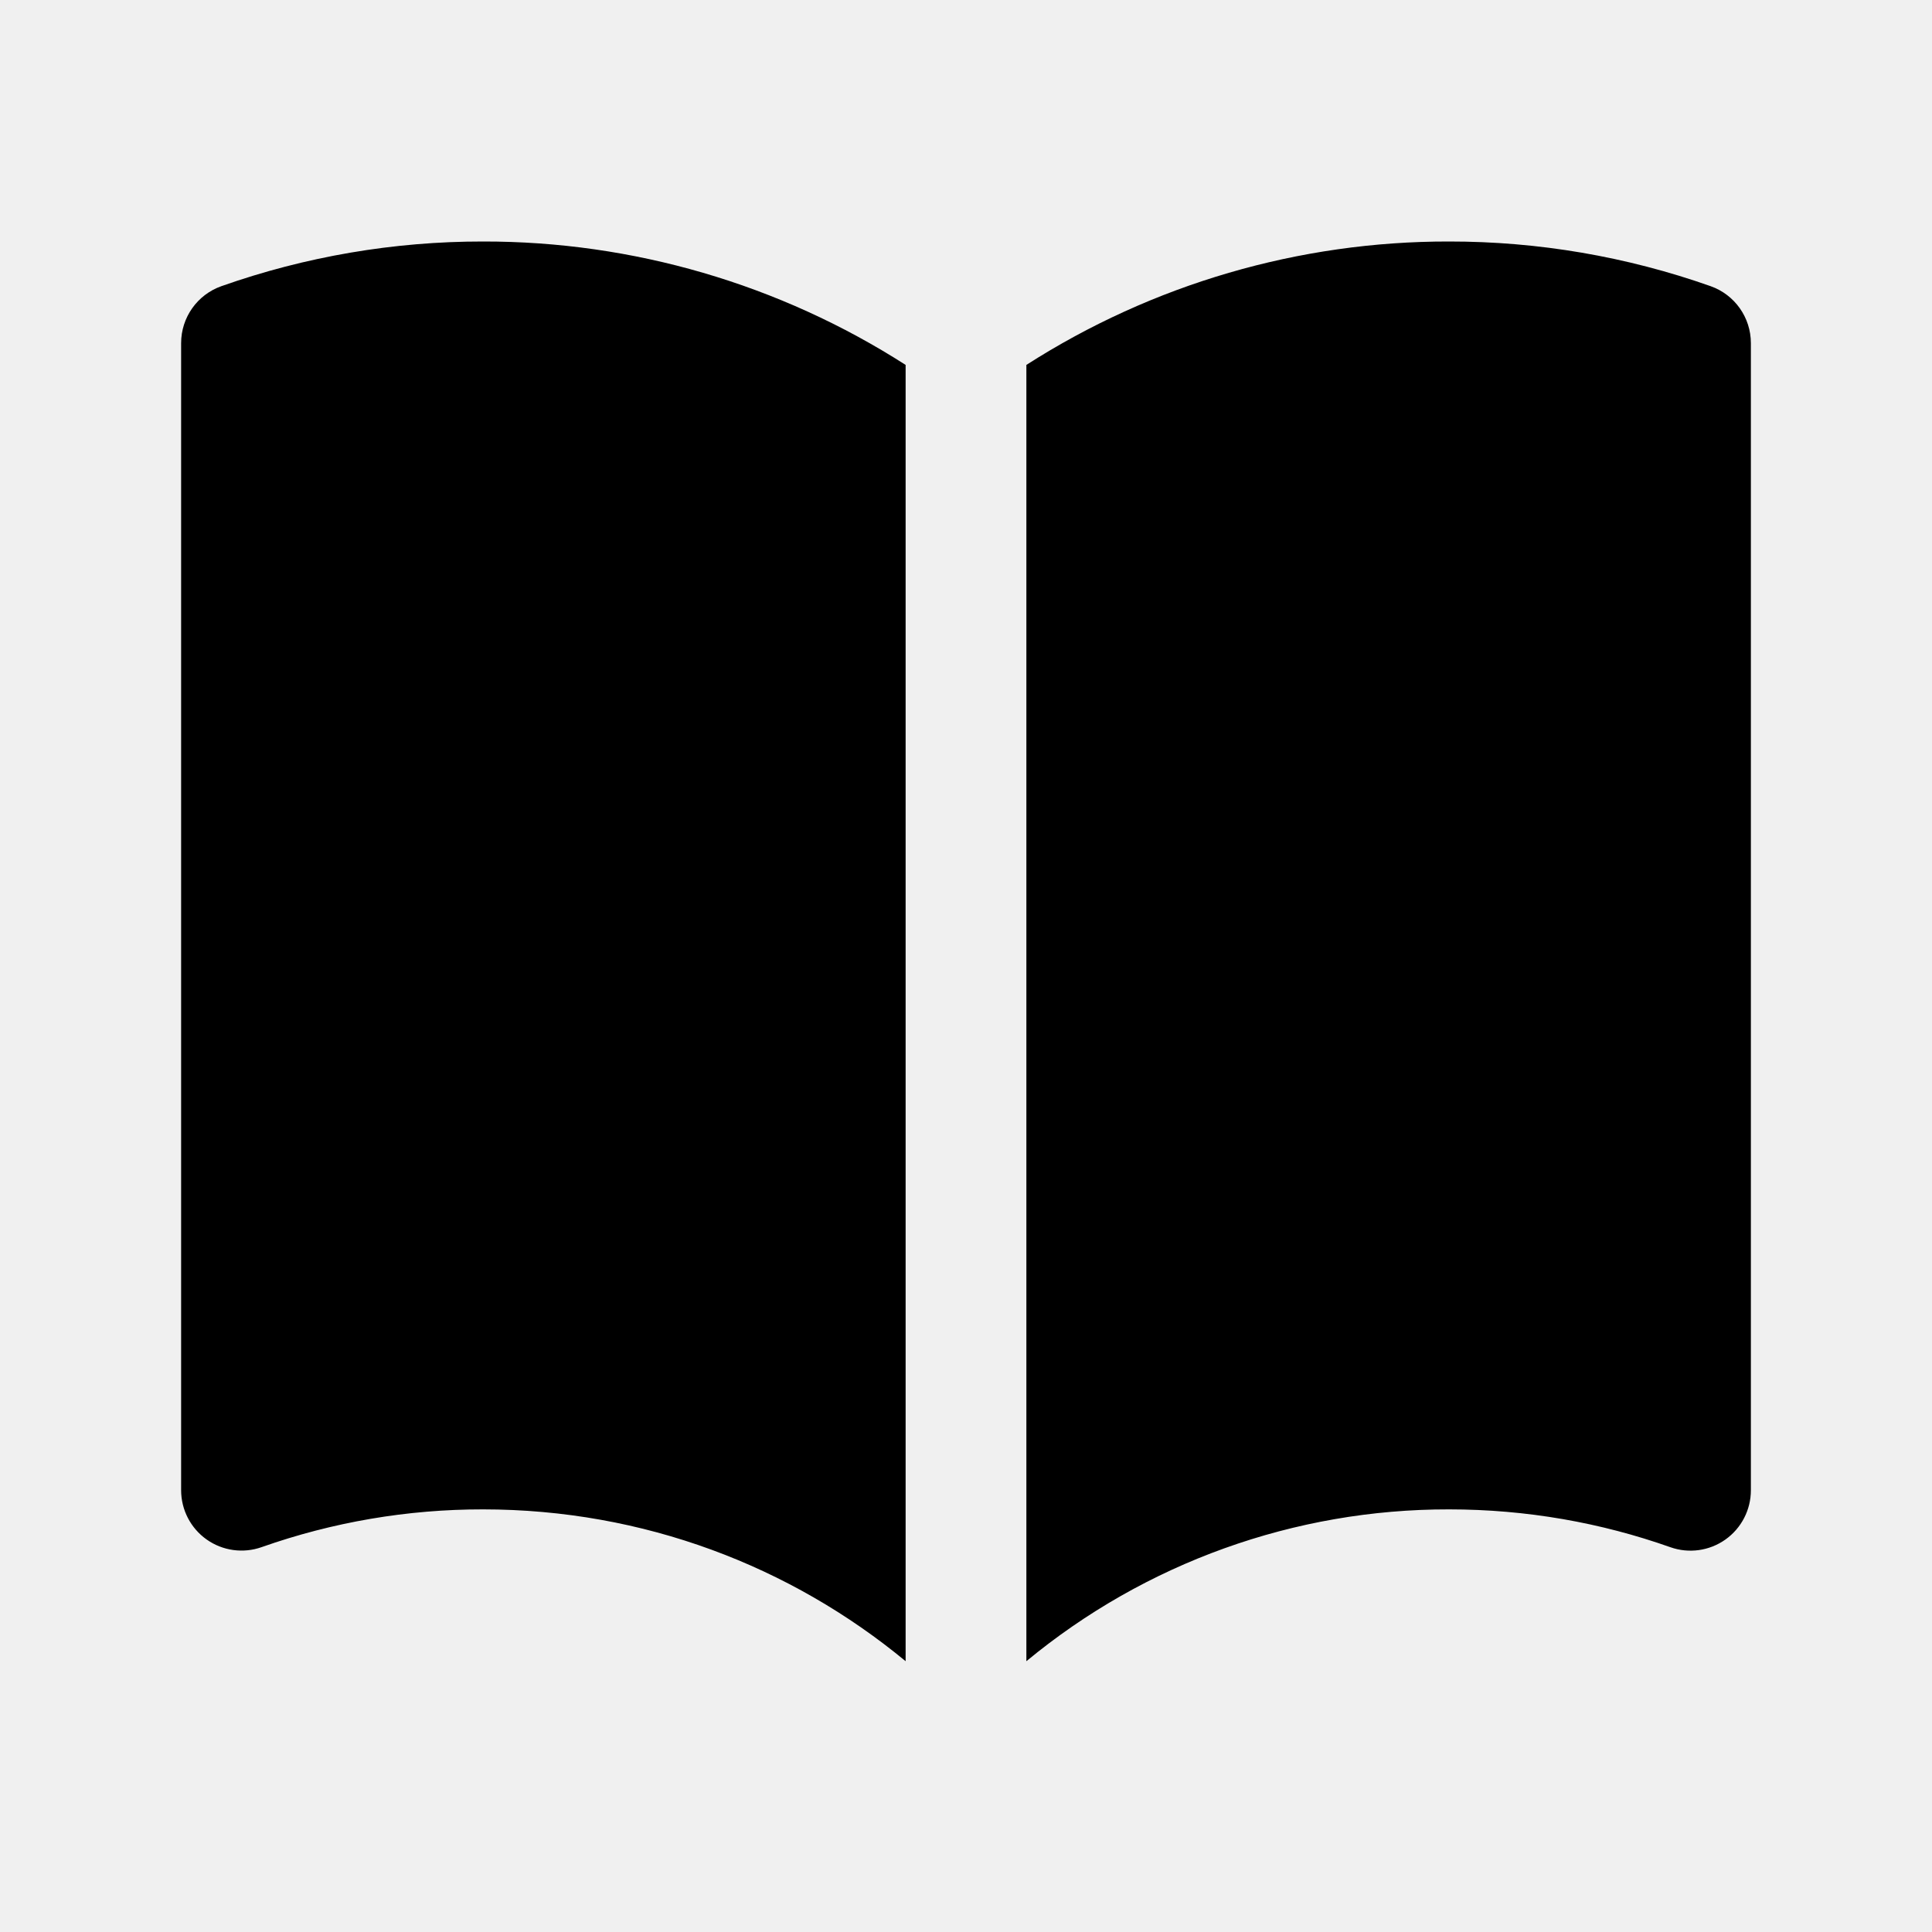
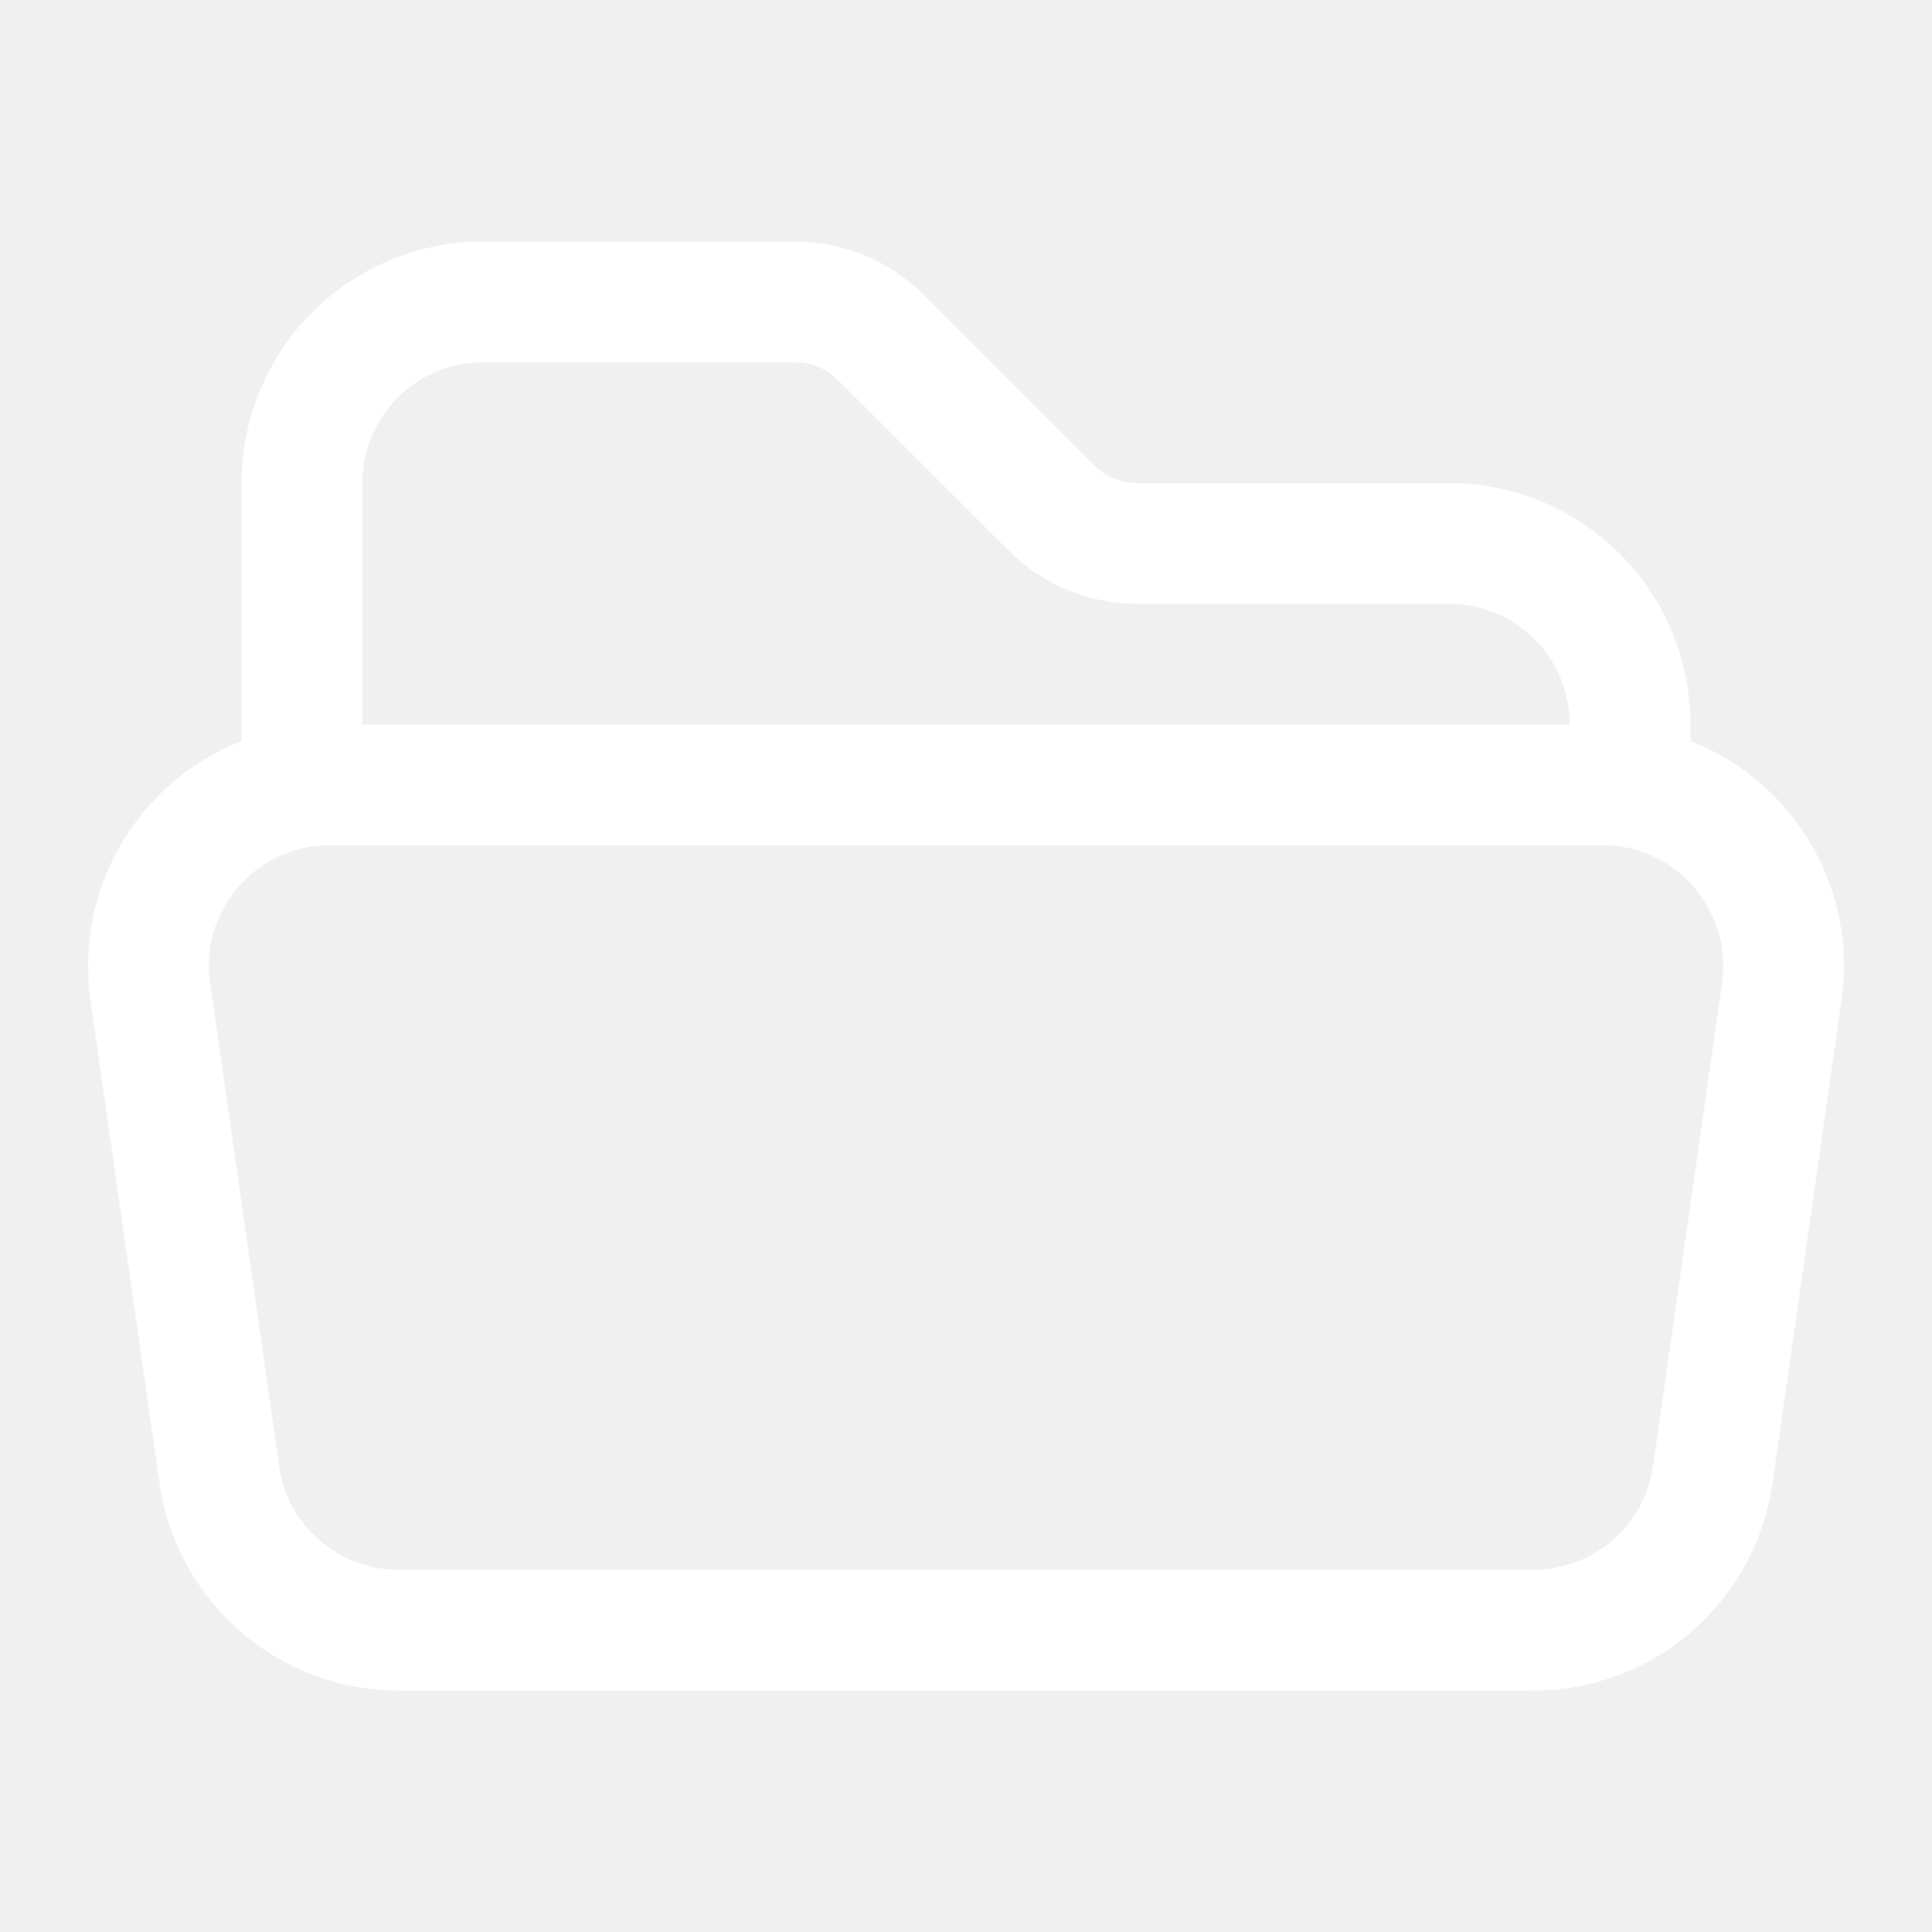
- <svg xmlns="http://www.w3.org/2000/svg" viewBox="0 0 24 24" fill="currentColor" class="size-6">
-   <path d="M11.25 4.533A9.707 9.707 0 0 0 6 3a9.735 9.735 0 0 0-3.25.555.75.75 0 0 0-.5.707v14.25a.75.75 0 0 0 1 .707A8.237 8.237 0 0 1 6 18.75c1.995 0 3.823.707 5.25 1.886V4.533ZM12.75 20.636A8.214 8.214 0 0 1 18 18.75c.966 0 1.89.166 2.75.47a.75.75 0 0 0 1-.708V4.262a.75.75 0 0 0-.5-.707A9.735 9.735 0 0 0 18 3a9.707 9.707 0 0 0-5.25 1.533v16.103Z" />
+ <svg xmlns="http://www.w3.org/2000/svg" fill="none" viewBox="0 0 24 24" stroke-width="1.5" stroke="#ffffff">
+   <path stroke-linecap="round" stroke-linejoin="round" d="M3.75 9.776c.112-.017.227-.026.344-.026h15.812c.117 0 .232.009.344.026m-16.5 0a2.25 2.25 0 0 0-1.883 2.542l.857 6a2.25 2.25 0 0 0 2.227 1.932H19.05a2.25 2.25 0 0 0 2.227-1.932l.857-6a2.25 2.25 0 0 0-1.883-2.542m-16.5 0V6A2.25 2.25 0 0 1 6 3.75h3.879a1.5 1.5 0 0 1 1.06.44l2.122 2.12a1.5 1.5 0 0 0 1.06.44H18A2.25 2.25 0 0 1 20.25 9v.776" />
</svg>
